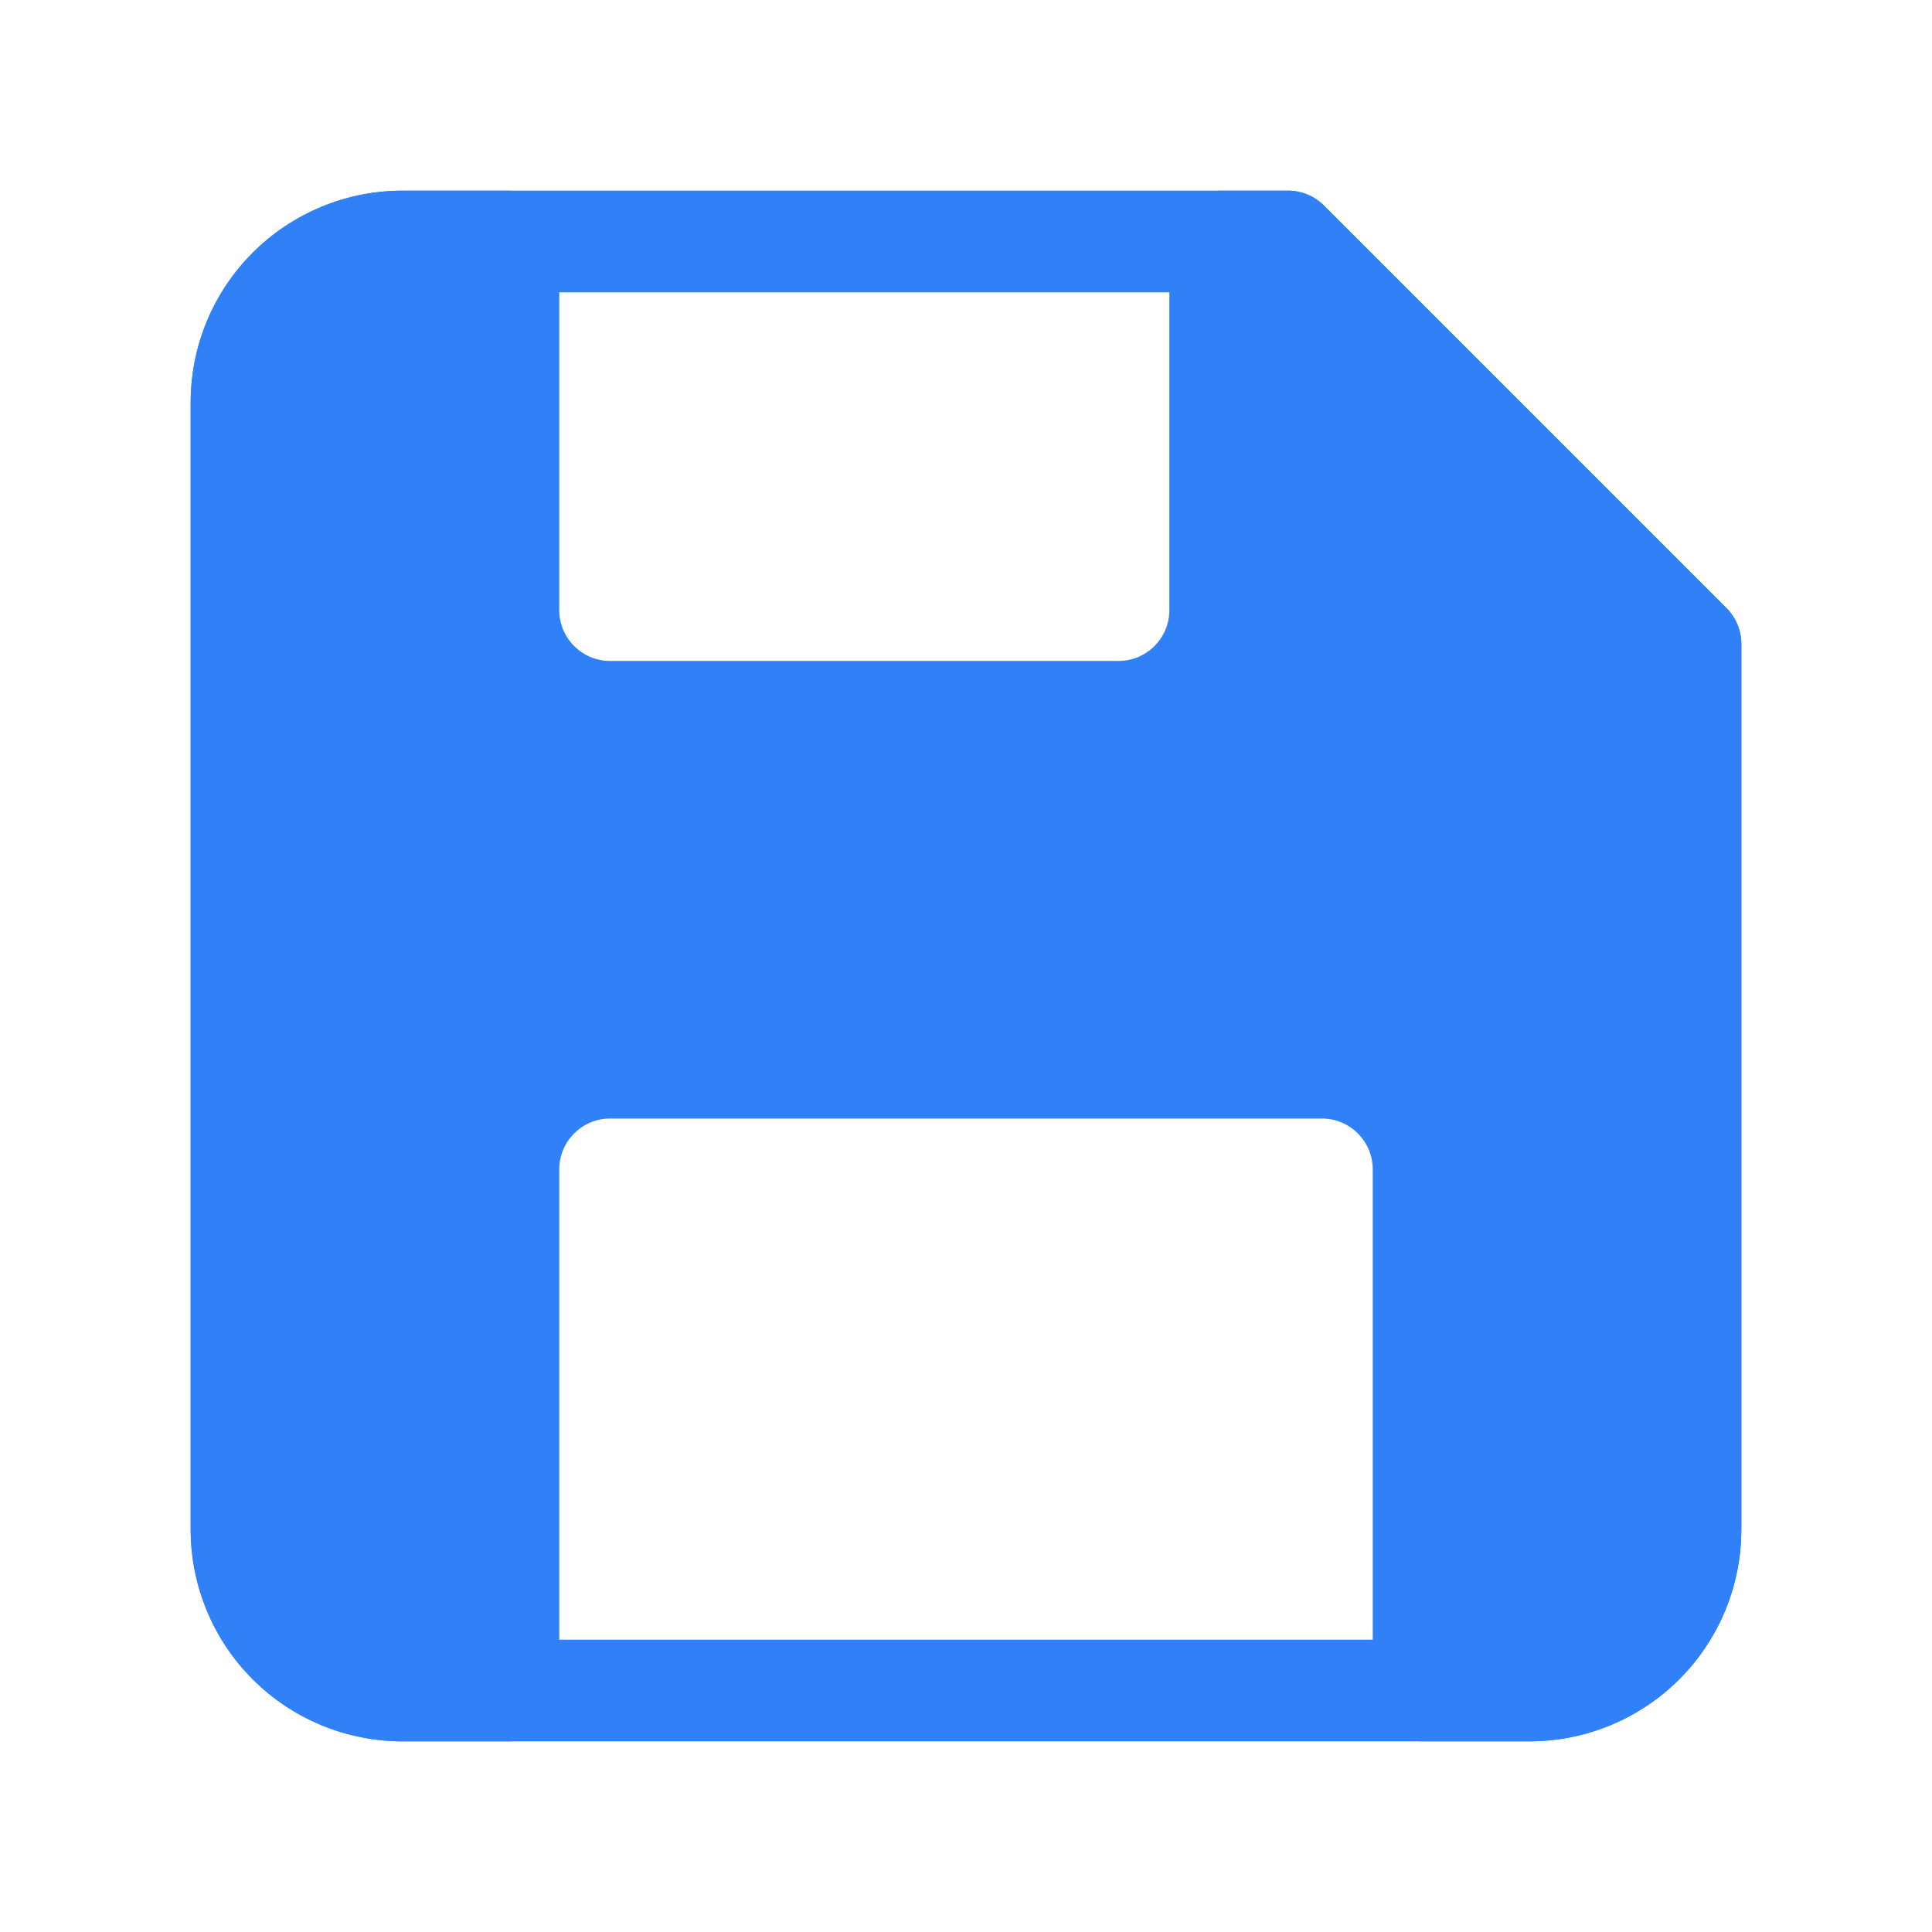
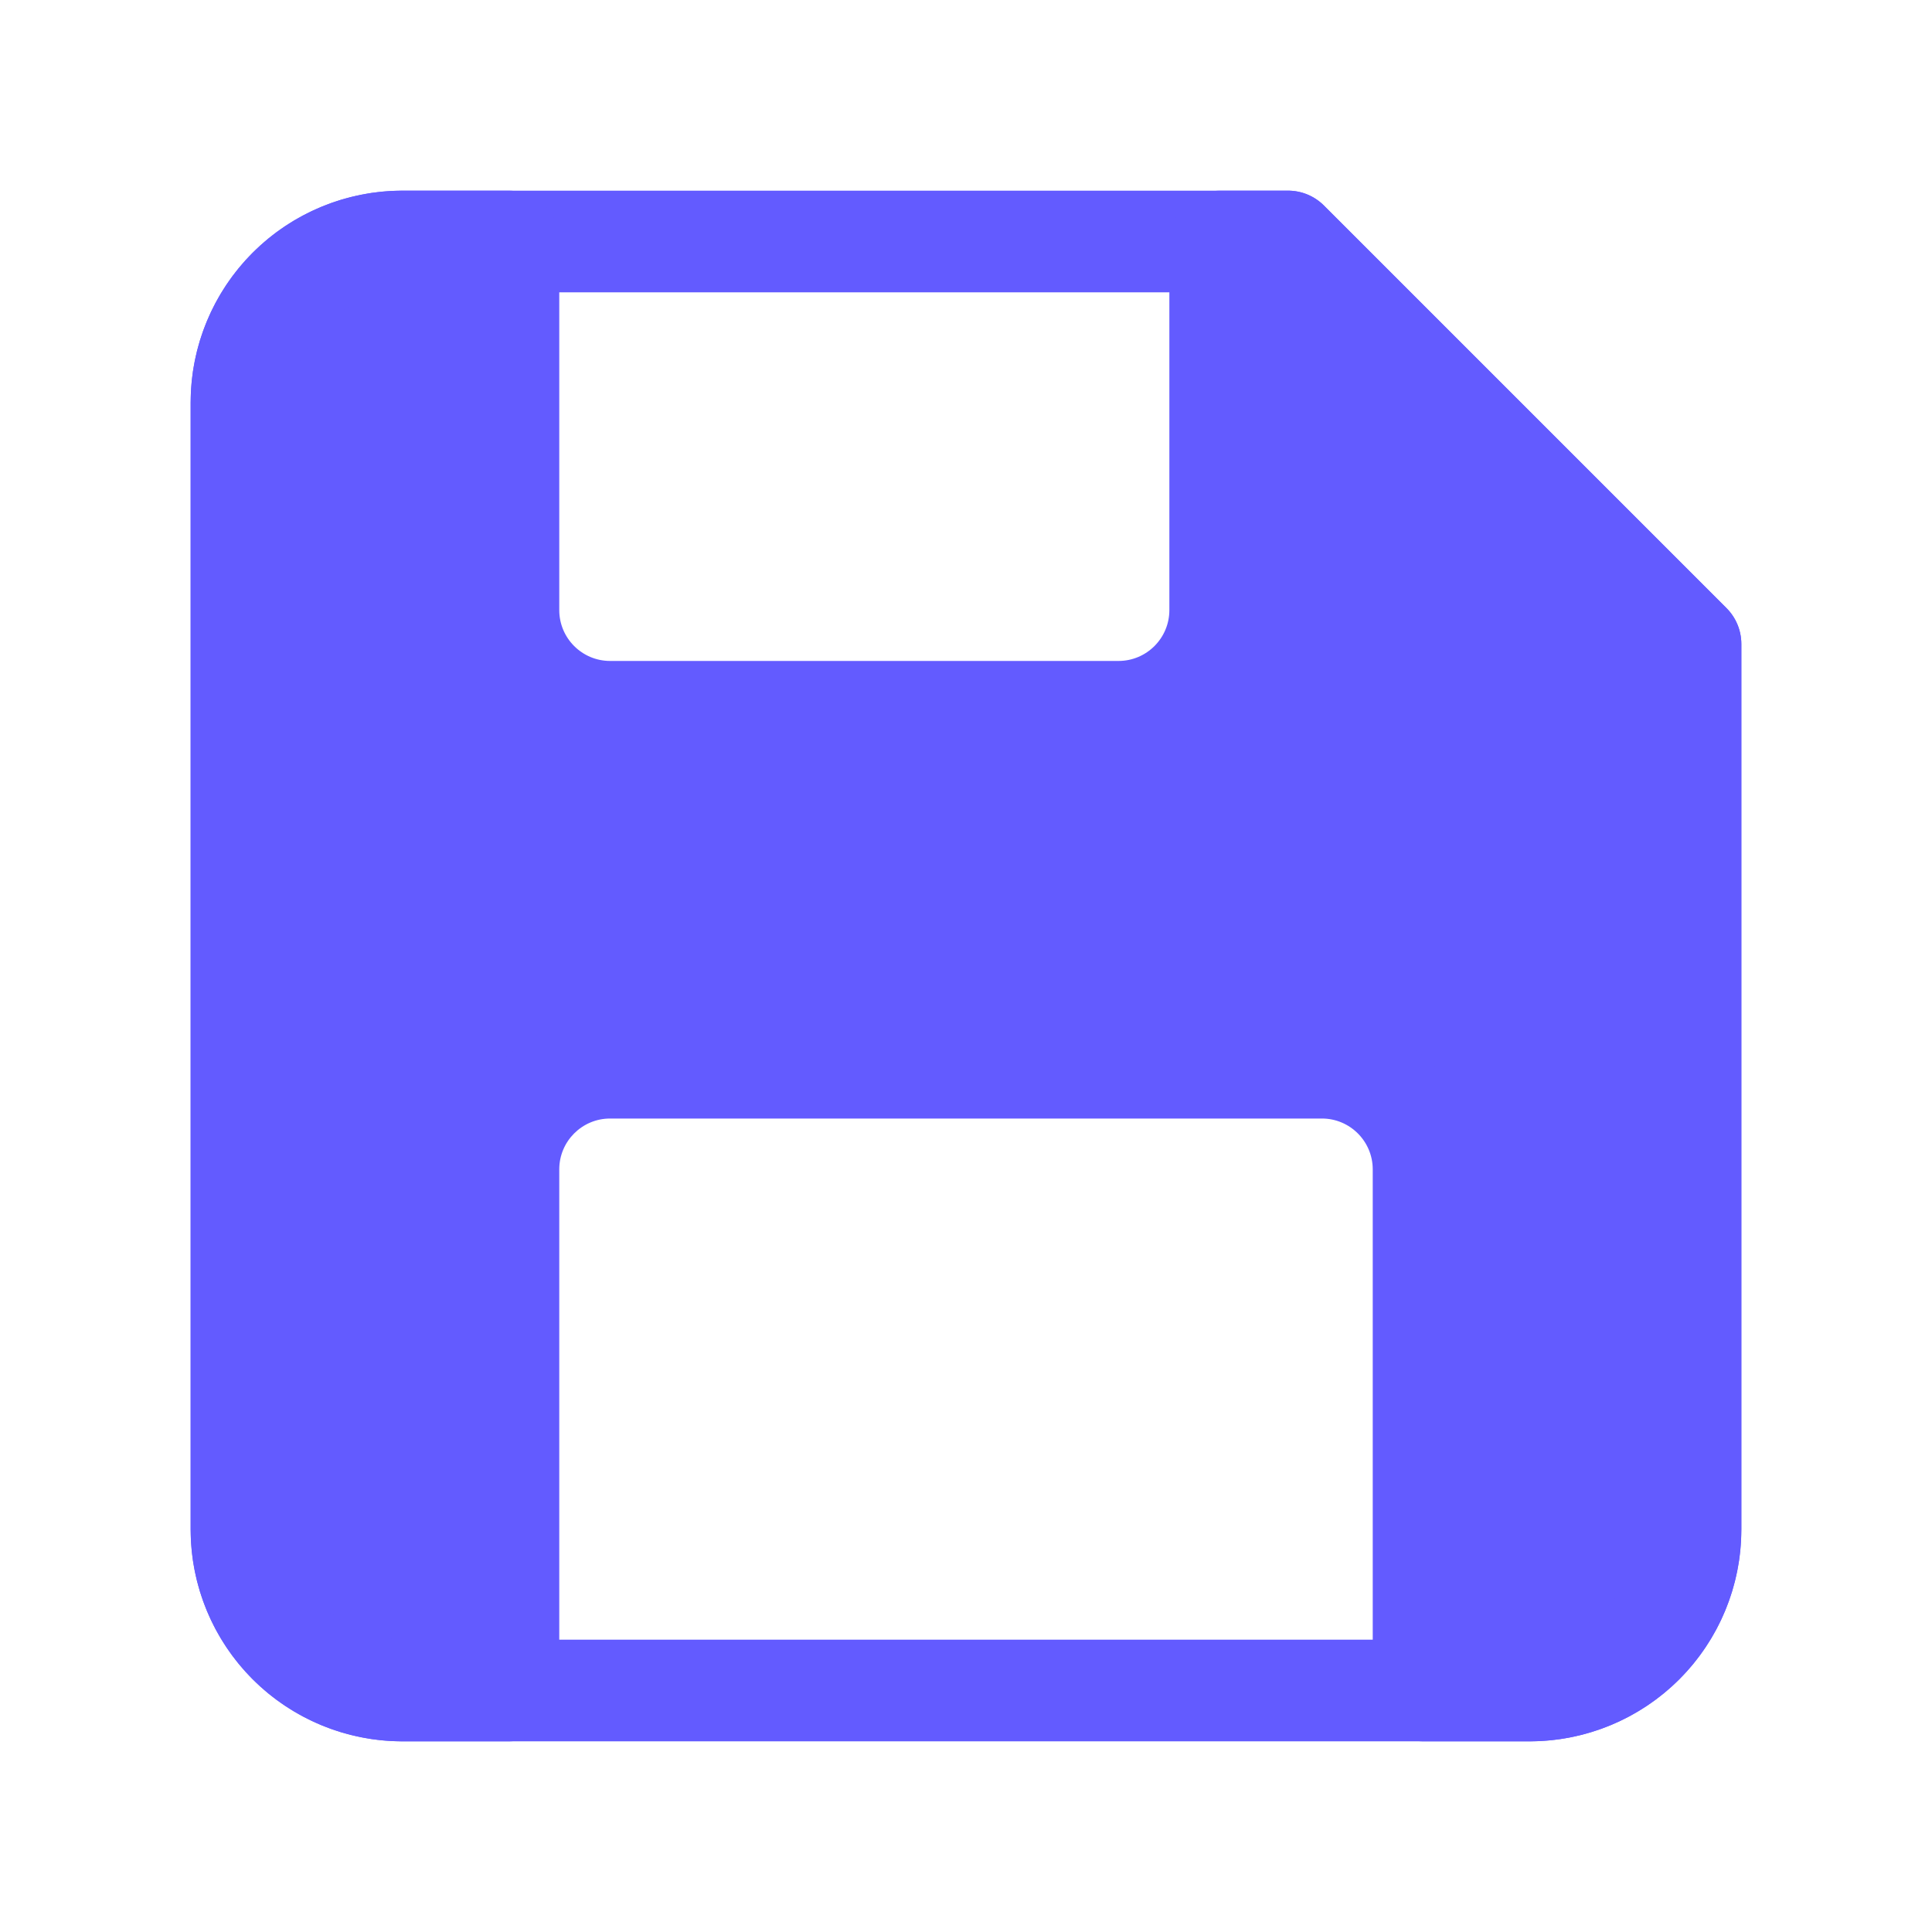
<svg xmlns="http://www.w3.org/2000/svg" width="38" height="38" viewBox="0 0 38 38" fill="none">
-   <path d="M30.083 33.25H7.917C7.077 33.25 6.271 32.916 5.678 32.322C5.084 31.729 4.75 30.923 4.75 30.083V7.917C4.75 7.077 5.084 6.271 5.678 5.678C6.271 5.084 7.077 4.75 7.917 4.75H25.333L33.25 12.667V30.083C33.25 30.923 32.916 31.729 32.322 32.322C31.729 32.916 30.923 33.25 30.083 33.25Z" stroke="#3080F8" stroke-width="2" stroke-linecap="round" stroke-linejoin="round" />
-   <path fill-rule="evenodd" clip-rule="evenodd" d="M10 12V4.75H7.917C7.077 4.75 6.271 5.084 5.678 5.678C5.084 6.271 4.75 7.077 4.75 7.917V30.083C4.75 30.923 5.084 31.729 5.678 32.322C6.271 32.916 7.077 33.25 7.917 33.25H10V23C10 21.895 10.895 21 12 21H26C27.105 21 28 21.895 28 23V33.25H30.083C30.923 33.25 31.729 32.916 32.322 32.322C32.916 31.729 33.25 30.923 33.25 30.083V12.667L25.333 4.75H24V12C24 13.105 23.105 14 22 14H12C10.895 14 10 13.105 10 12Z" fill="#3080F8" />
-   <path d="M10 4.75H11C11 4.198 10.552 3.75 10 3.75V4.75ZM5.678 5.678L4.97 4.97L4.97 4.97L5.678 5.678ZM5.678 32.322L6.385 31.615L6.385 31.615L5.678 32.322ZM10 33.25V34.25C10.552 34.25 11 33.802 11 33.25H10ZM28 33.25H27C27 33.802 27.448 34.25 28 34.25V33.25ZM32.322 32.322L31.615 31.615L31.615 31.615L32.322 32.322ZM33.25 12.667H34.25C34.25 12.402 34.145 12.147 33.957 11.96L33.25 12.667ZM25.333 4.75L26.04 4.043C25.853 3.855 25.599 3.75 25.333 3.75V4.75ZM24 4.75V3.75C23.448 3.75 23 4.198 23 4.75H24ZM9 4.75V12H11V4.75H9ZM7.917 5.75H10V3.75H7.917V5.75ZM6.385 6.385C6.791 5.978 7.342 5.75 7.917 5.75V3.75C6.812 3.75 5.752 4.189 4.97 4.97L6.385 6.385ZM5.75 7.917C5.75 7.342 5.978 6.791 6.385 6.385L4.97 4.97C4.189 5.752 3.75 6.812 3.75 7.917H5.75ZM5.75 30.083V7.917H3.75V30.083H5.75ZM6.385 31.615C5.978 31.209 5.75 30.658 5.75 30.083H3.75C3.75 31.188 4.189 32.248 4.97 33.03L6.385 31.615ZM7.917 32.25C7.342 32.25 6.791 32.022 6.385 31.615L4.97 33.03C5.752 33.811 6.812 34.25 7.917 34.25V32.25ZM10 32.25H7.917V34.25H10V32.25ZM9 23V33.25H11V23H9ZM12 20C10.343 20 9 21.343 9 23H11C11 22.448 11.448 22 12 22V20ZM26 20H12V22H26V20ZM29 23C29 21.343 27.657 20 26 20V22C26.552 22 27 22.448 27 23H29ZM29 33.25V23H27V33.25H29ZM30.083 32.25H28V34.25H30.083V32.25ZM31.615 31.615C31.209 32.022 30.658 32.25 30.083 32.25V34.25C31.188 34.25 32.248 33.811 33.03 33.03L31.615 31.615ZM32.25 30.083C32.25 30.658 32.022 31.209 31.615 31.615L33.03 33.03C33.811 32.248 34.25 31.188 34.25 30.083H32.25ZM32.25 12.667V30.083H34.25V12.667H32.25ZM24.626 5.457L32.543 13.374L33.957 11.96L26.04 4.043L24.626 5.457ZM24 5.75H25.333V3.75H24V5.75ZM25 12V4.75H23V12H25ZM22 15C23.657 15 25 13.657 25 12H23C23 12.552 22.552 13 22 13V15ZM12 15H22V13H12V15ZM9 12C9 13.657 10.343 15 12 15V13C11.448 13 11 12.552 11 12H9Z" fill="#3080F8" />
+   <path d="M30.083 33.25H7.917C7.077 33.25 6.271 32.916 5.678 32.322C5.084 31.729 4.75 30.923 4.75 30.083V7.917C4.75 7.077 5.084 6.271 5.678 5.678C6.271 5.084 7.077 4.75 7.917 4.75H25.333L33.25 12.667V30.083C33.25 30.923 32.916 31.729 32.322 32.322C31.729 32.916 30.923 33.25 30.083 33.25Z" stroke="#635BFF" stroke-width="2" stroke-linecap="round" stroke-linejoin="round" />
+   <path fill-rule="evenodd" clip-rule="evenodd" d="M10 12V4.75H7.917C7.077 4.75 6.271 5.084 5.678 5.678C5.084 6.271 4.75 7.077 4.75 7.917V30.083C4.75 30.923 5.084 31.729 5.678 32.322C6.271 32.916 7.077 33.25 7.917 33.25H10V23C10 21.895 10.895 21 12 21H26C27.105 21 28 21.895 28 23V33.25H30.083C30.923 33.25 31.729 32.916 32.322 32.322C32.916 31.729 33.25 30.923 33.25 30.083V12.667L25.333 4.75H24V12C24 13.105 23.105 14 22 14H12C10.895 14 10 13.105 10 12Z" fill="#635BFF" />
+   <path d="M10 4.75H11C11 4.198 10.552 3.75 10 3.75V4.75ZM5.678 5.678L4.97 4.97L4.97 4.97L5.678 5.678ZM5.678 32.322L6.385 31.615L6.385 31.615L5.678 32.322ZM10 33.25V34.25C10.552 34.25 11 33.802 11 33.25H10ZM28 33.25H27C27 33.802 27.448 34.25 28 34.25V33.25ZM32.322 32.322L31.615 31.615L31.615 31.615L32.322 32.322ZM33.25 12.667H34.25C34.25 12.402 34.145 12.147 33.957 11.96L33.25 12.667ZM25.333 4.75L26.04 4.043C25.853 3.855 25.599 3.75 25.333 3.75V4.75ZM24 4.75V3.75C23.448 3.75 23 4.198 23 4.75H24ZM9 4.75V12H11V4.75H9ZM7.917 5.75H10V3.75H7.917V5.75ZM6.385 6.385C6.791 5.978 7.342 5.75 7.917 5.75V3.75C6.812 3.75 5.752 4.189 4.97 4.97L6.385 6.385ZM5.75 7.917C5.75 7.342 5.978 6.791 6.385 6.385L4.97 4.97C4.189 5.752 3.75 6.812 3.75 7.917H5.75ZM5.75 30.083V7.917H3.75V30.083H5.75ZM6.385 31.615C5.978 31.209 5.75 30.658 5.75 30.083H3.75C3.75 31.188 4.189 32.248 4.97 33.03L6.385 31.615ZM7.917 32.25C7.342 32.25 6.791 32.022 6.385 31.615L4.97 33.03C5.752 33.811 6.812 34.25 7.917 34.25V32.25ZM10 32.25H7.917V34.25H10V32.25ZM9 23V33.25H11V23H9ZM12 20C10.343 20 9 21.343 9 23H11C11 22.448 11.448 22 12 22V20ZM26 20H12V22H26V20ZM29 23C29 21.343 27.657 20 26 20V22C26.552 22 27 22.448 27 23H29ZM29 33.25V23H27V33.25H29ZM30.083 32.25H28V34.25H30.083V32.25ZM31.615 31.615C31.209 32.022 30.658 32.25 30.083 32.25V34.25C31.188 34.25 32.248 33.811 33.03 33.03L31.615 31.615ZM32.25 30.083C32.25 30.658 32.022 31.209 31.615 31.615L33.03 33.03C33.811 32.248 34.25 31.188 34.25 30.083H32.25ZM32.25 12.667V30.083H34.25V12.667H32.25ZM24.626 5.457L32.543 13.374L33.957 11.96L26.04 4.043L24.626 5.457ZM24 5.75H25.333V3.75H24V5.75ZM25 12V4.75H23V12H25ZM22 15C23.657 15 25 13.657 25 12H23C23 12.552 22.552 13 22 13V15ZM12 15H22V13H12V15ZM9 12C9 13.657 10.343 15 12 15V13C11.448 13 11 12.552 11 12H9Z" fill="#635BFF" />
</svg>
